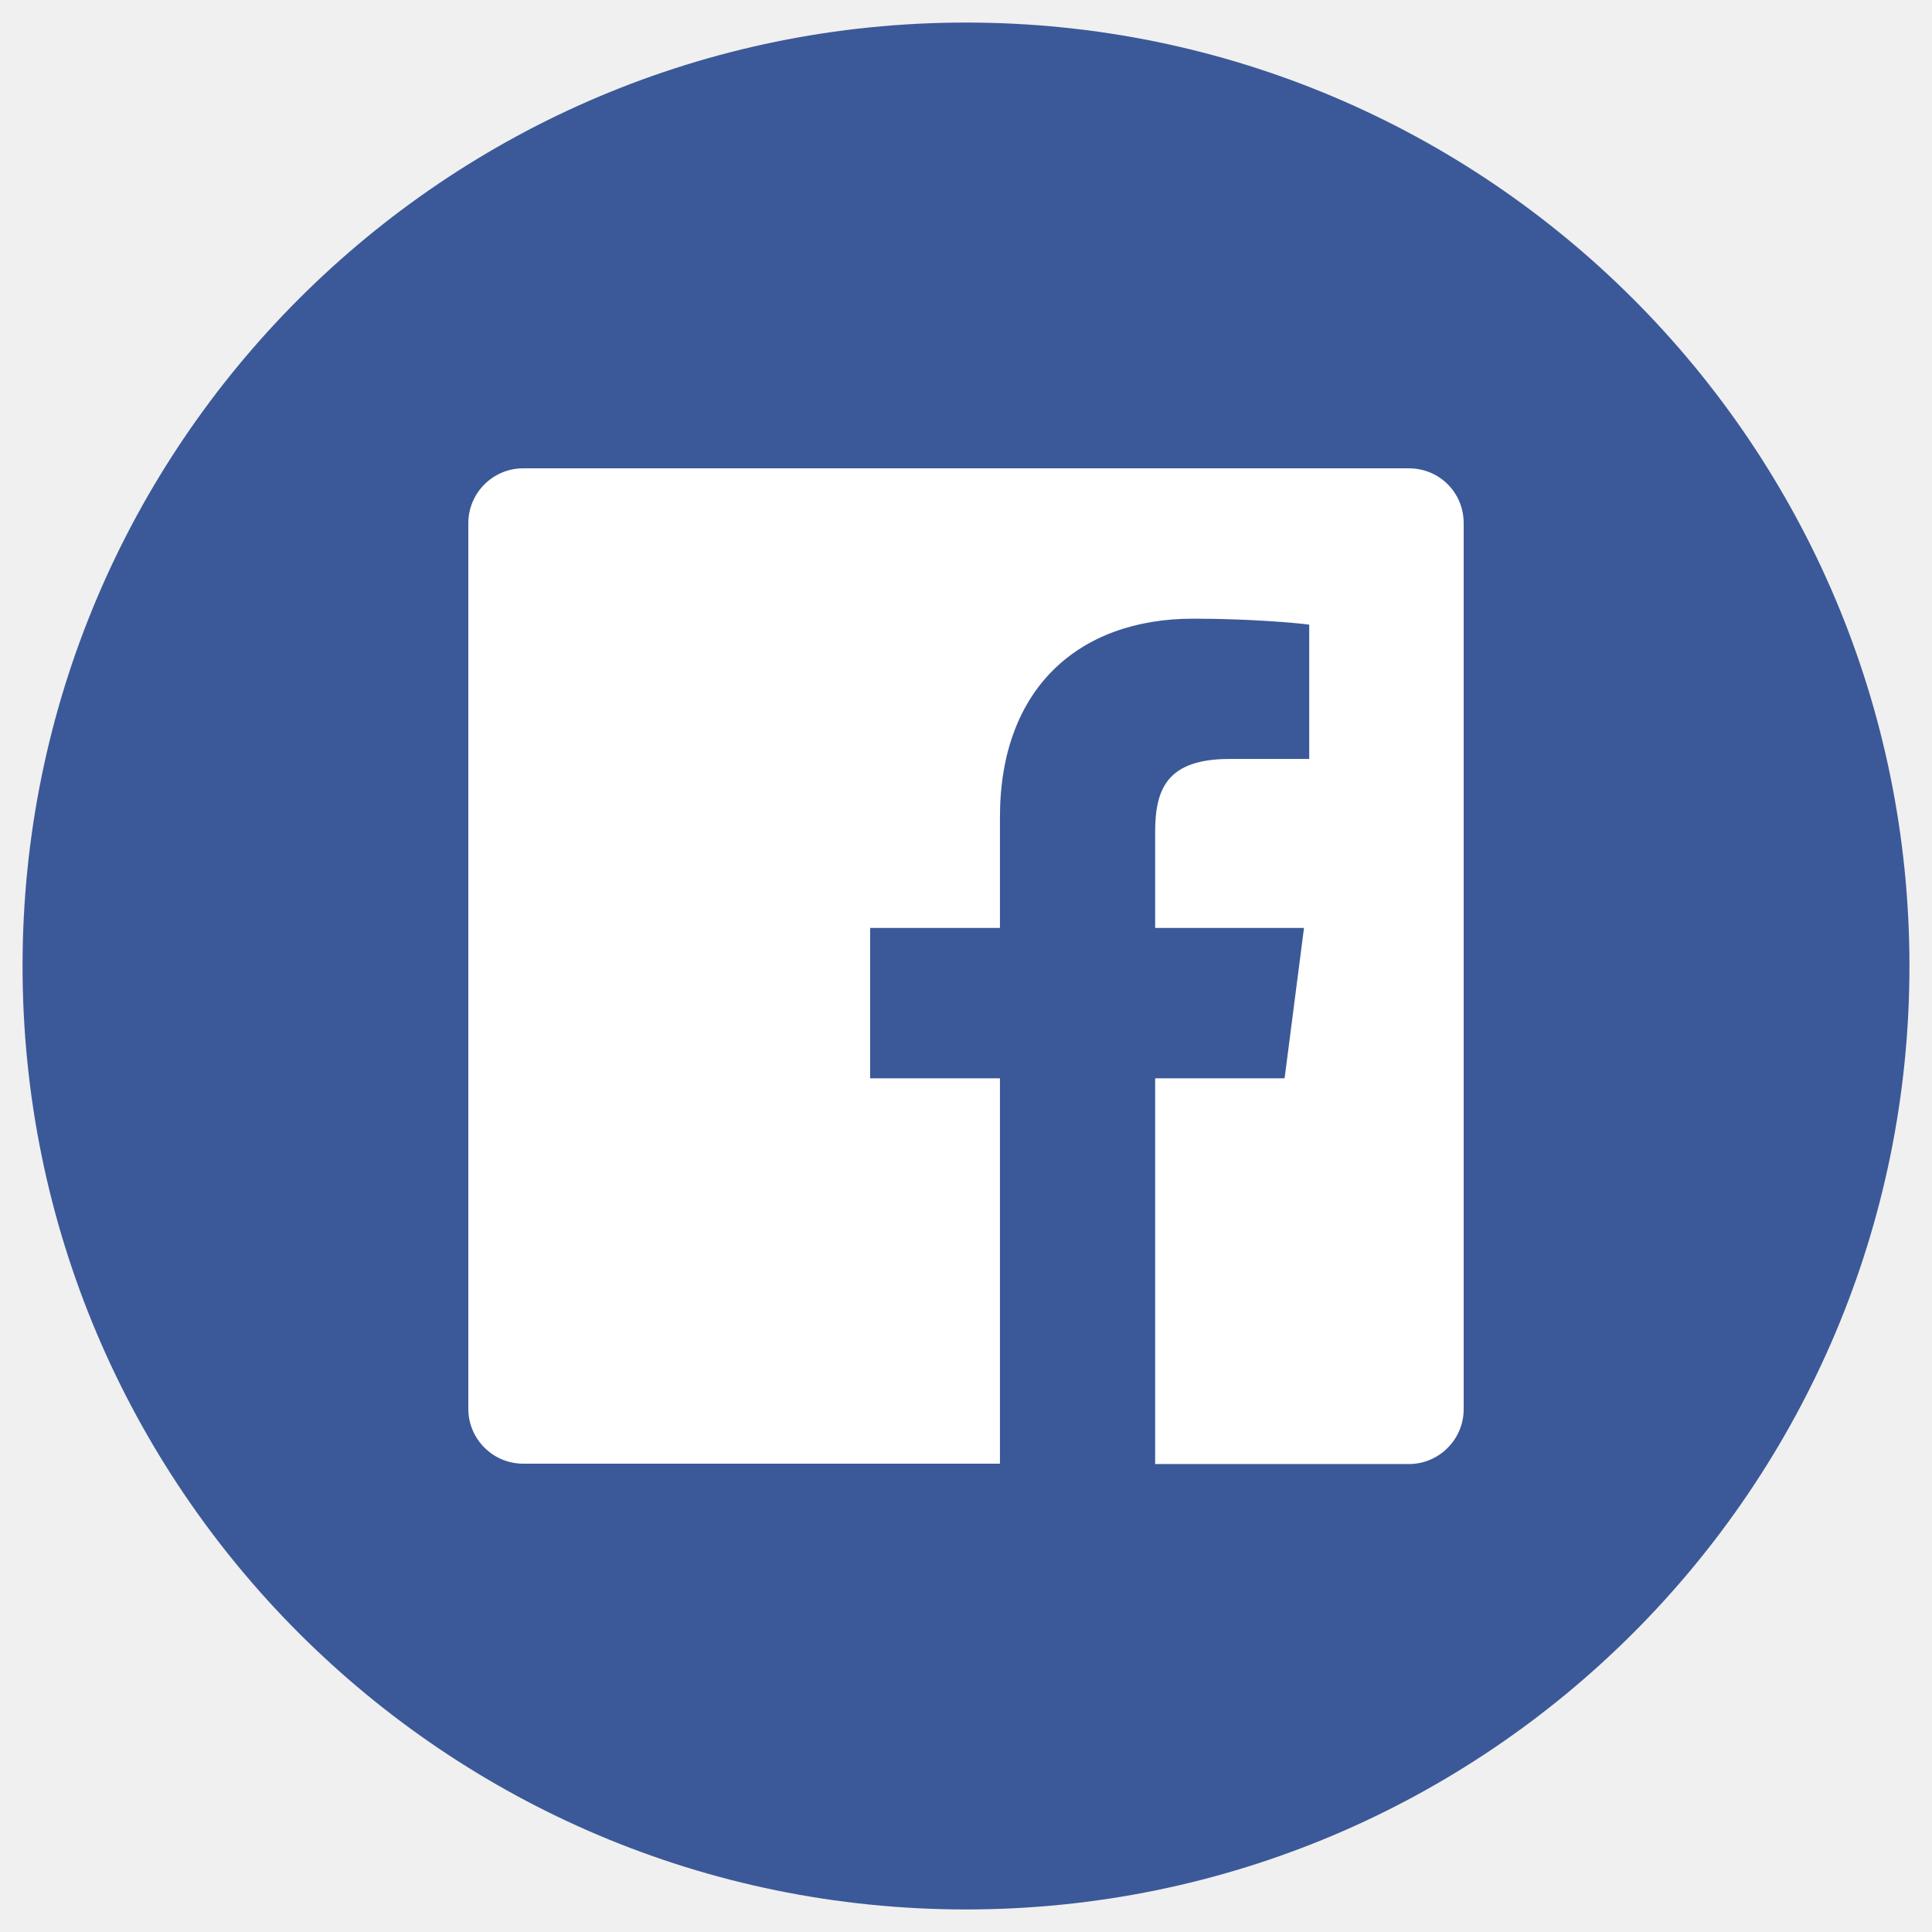
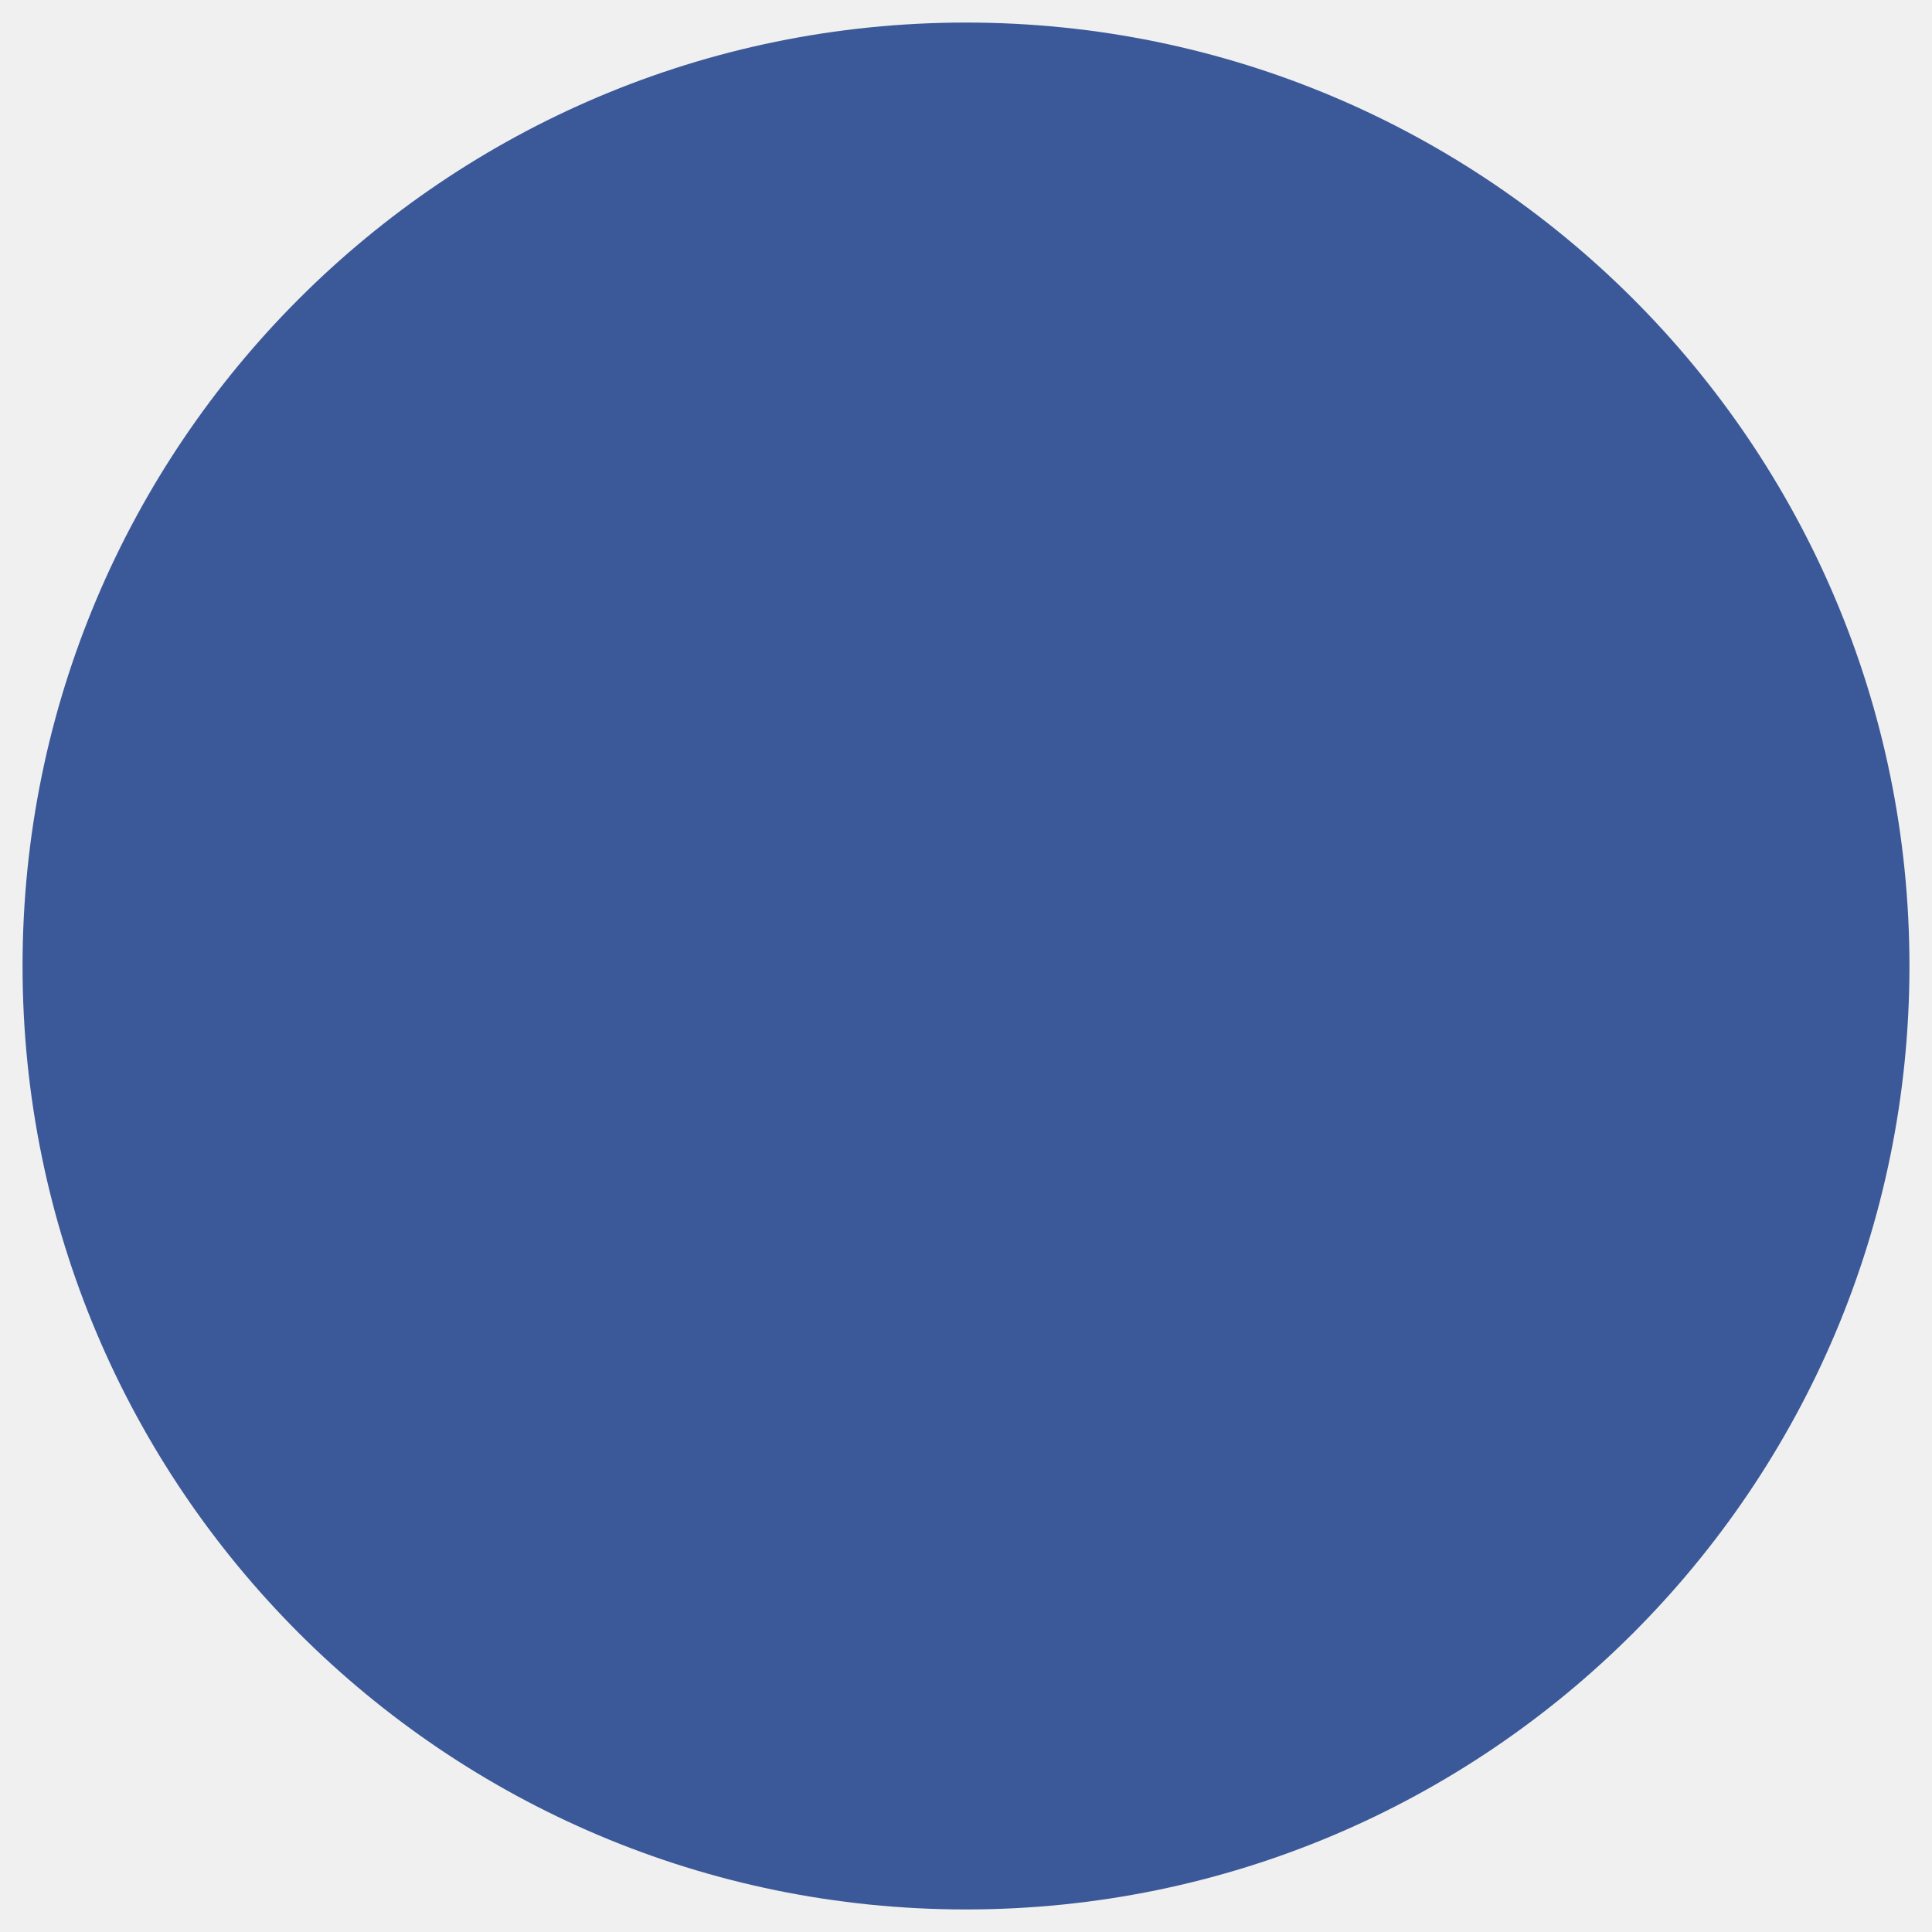
- <svg xmlns="http://www.w3.org/2000/svg" xmlns:xlink="http://www.w3.org/1999/xlink" width="257px" height="257px" viewBox="0 0 257 257" version="1.1">
+ <svg xmlns="http://www.w3.org/2000/svg" xmlns:xlink="http://www.w3.org/1999/xlink" height="257" viewBox="0 0 257 257" width="257">
  <defs>
-     <circle id="path-1" cx="125.5" cy="125.5" r="125.5" />
+     <circle id="a" cx="125.5" cy="125.5" r="125.5" />
+     <mask id="b" fill="#fff">
+       <use fill="none" xlink:href="#a" />
+     </mask>
  </defs>
-   <g id="facebook-audiences/logo" stroke="none" stroke-width="1" fill="none" fill-rule="evenodd">
-     <g id="Group" transform="translate(3, 3)">
-       <mask id="mask-2" fill="white">
-         <use xlink:href="#path-1" />
-       </mask>
-       <use id="Mask" fill="#3B5998" xlink:href="#path-1" />
-       <g id="White" mask="url(#mask-2)" fill="#FFFFFF" fill-rule="nonzero">
-         <g transform="translate(59, 59)" id="White_2_">
-           <path d="M125.407,0.298 L7.593,0.298 C3.573,0.298 0.298,3.573 0.298,7.593 L0.298,125.407 C0.298,129.427 3.573,132.702 7.593,132.702 L71.016,132.702 L71.016,81.438 L53.746,81.438 L53.746,61.438 L71.016,61.438 L71.016,46.699 C71.016,29.578 81.487,20.297 96.723,20.297 C104.018,20.297 110.321,20.843 112.157,21.091 L112.157,38.957 L101.586,38.957 C93.299,38.957 91.661,42.878 91.661,48.684 L91.661,61.438 L111.462,61.438 L108.881,81.438 L91.661,81.438 L91.661,132.752 L125.407,132.752 C129.427,132.752 132.702,129.476 132.702,125.457 L132.702,7.593 C132.702,3.524 129.476,0.298 125.407,0.298 Z" />
-         </g>
-       </g>
+   <g fill="none" fill-rule="evenodd" transform="translate(3 3)">
+     <use fill="#3b5998" xlink:href="#a" />
+     <g fill="#fff" fill-rule="nonzero" mask="url(#b)">
+       <path d="m125.407.298h-117.814c-4.02 0-7.295 3.275-7.295 7.295v117.814c0 4.02 3.275 7.295 7.295 7.295h63.423v-51.265h-17.27v-20h17.27v-14.739c0-17.121 10.471-26.401 25.707-26.401 7.295 0 13.598.546 15.434.794v17.866h-10.571c-8.288 0-9.925 3.921-9.925 9.727v12.754h19.801l-2.581 20h-17.221v51.314h33.746c4.02 0 7.295-3.275 7.295-7.295v-117.864c0-4.069-3.226-7.295-7.295-7.295z" transform="translate(59 59)" />
    </g>
  </g>
</svg>
